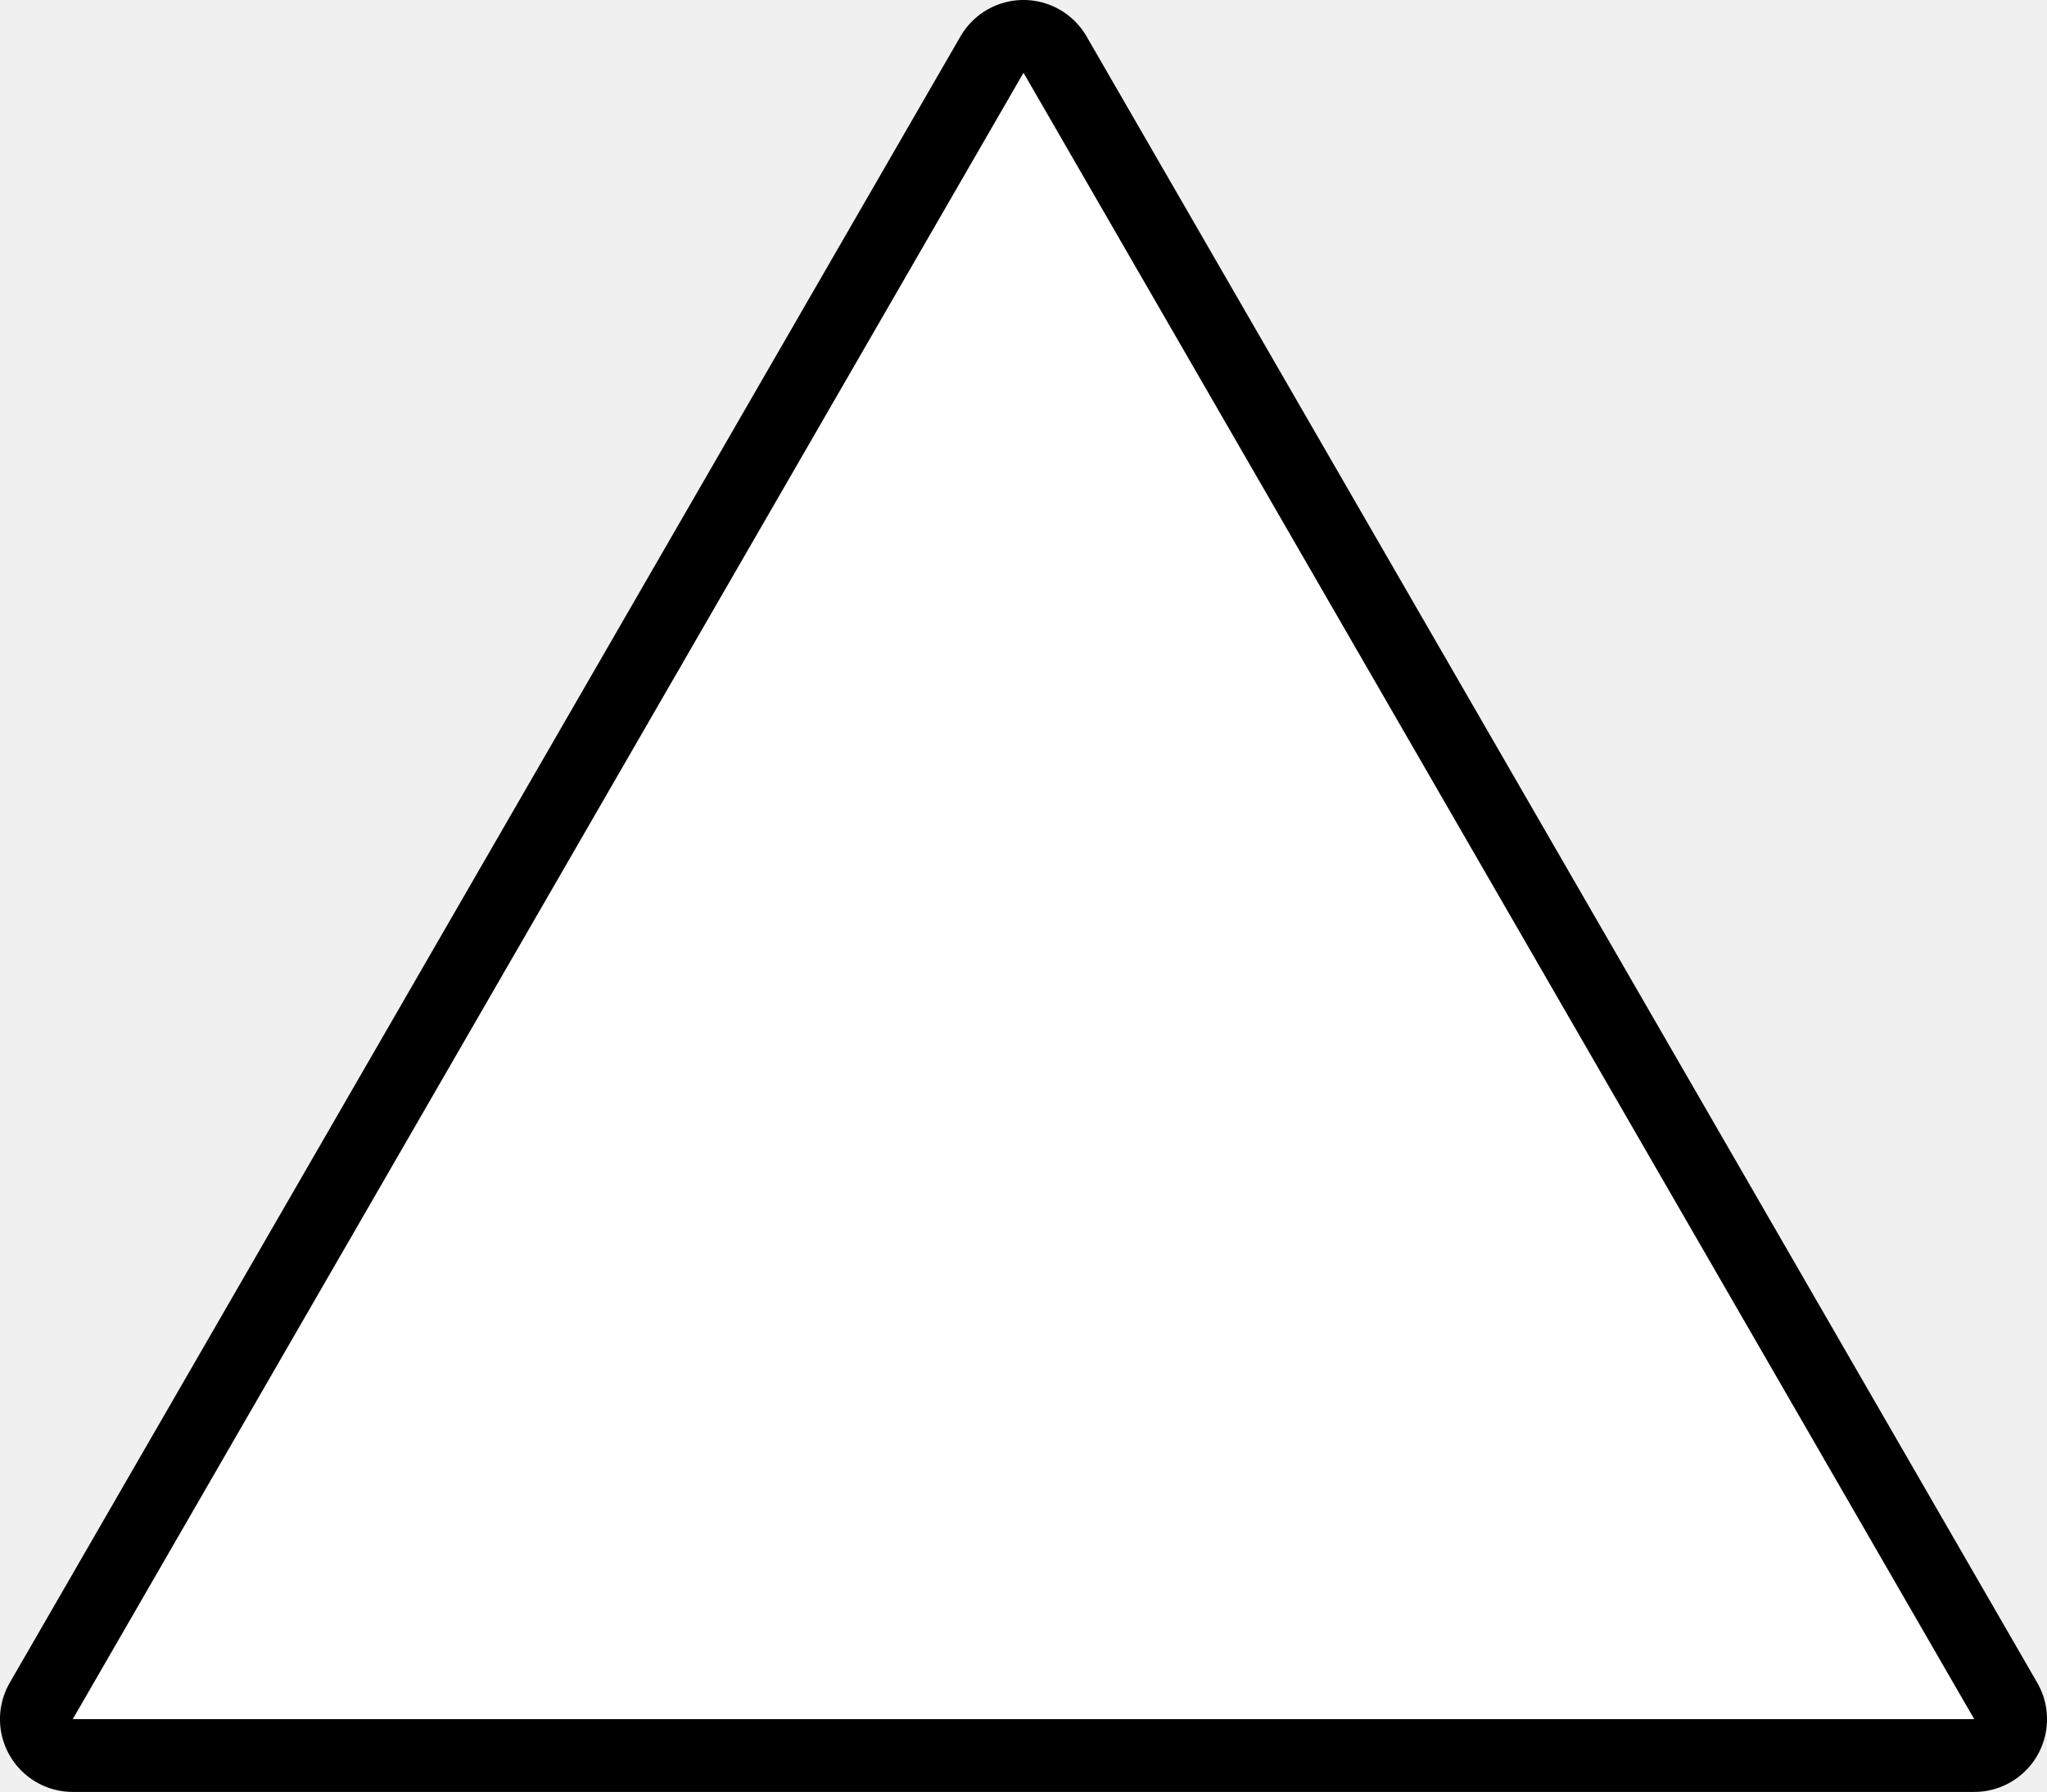
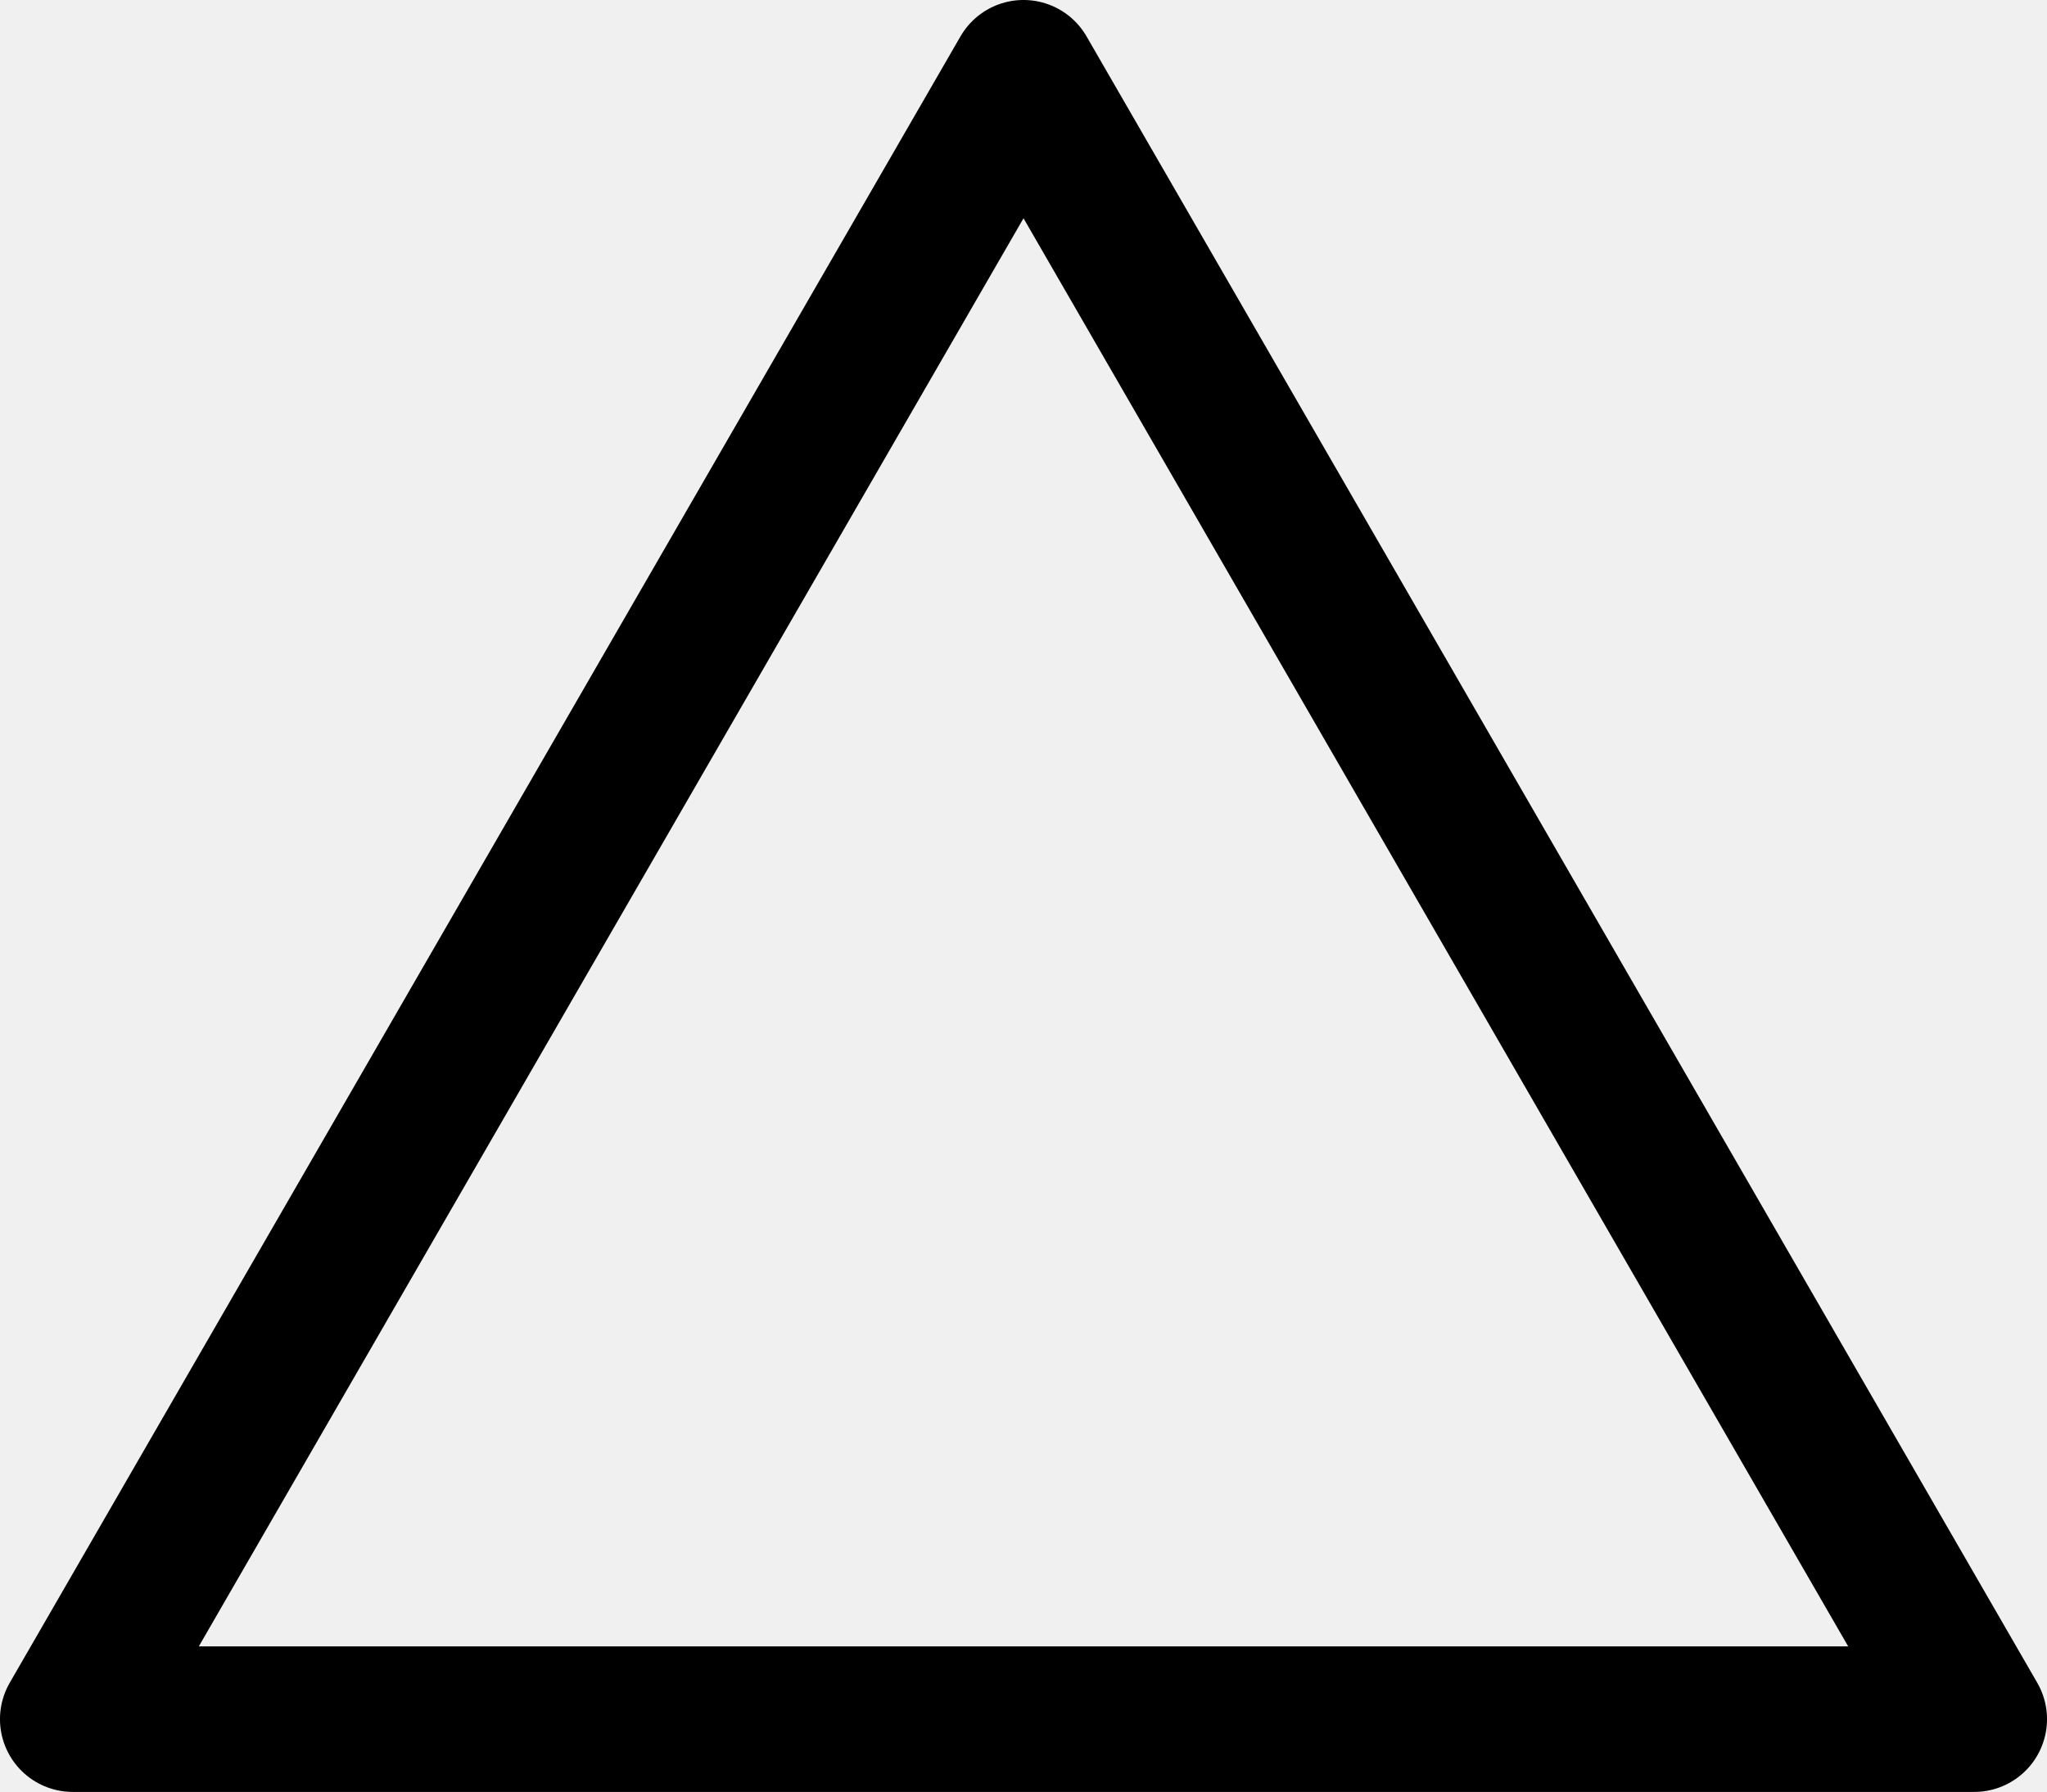
<svg xmlns="http://www.w3.org/2000/svg" width="71.235mm" height="62.37mm" viewBox="0 0 71.235 62.37" version="1.1" id="svg842">
  <defs id="defs836" />
  <g id="layer1" transform="translate(-46.78116,-101.2939)">
-     <path style="opacity:1;fill:#ffffff;fill-opacity:1;fill-rule:evenodd;stroke:#000000;stroke-width:5.065;stroke-linecap:butt;stroke-linejoin:round;stroke-miterlimit:4;stroke-dasharray:none;stroke-dashoffset:0;stroke-opacity:1;paint-order:stroke markers fill" id="path1387" d="M 49.313,161.132 82.399,103.826 115.484,161.132 Z" />
+     <path style="opacity:1;fill:none;fill-opacity:1;fill-rule:evenodd;stroke:#000000;stroke-width:5.065;stroke-linecap:butt;stroke-linejoin:round;stroke-miterlimit:4;stroke-dasharray:none;stroke-dashoffset:0;stroke-opacity:1;paint-order:stroke markers fill" id="path1387" d="M 49.313,161.132 82.399,103.826 115.484,161.132 Z" />
  </g>
</svg>
